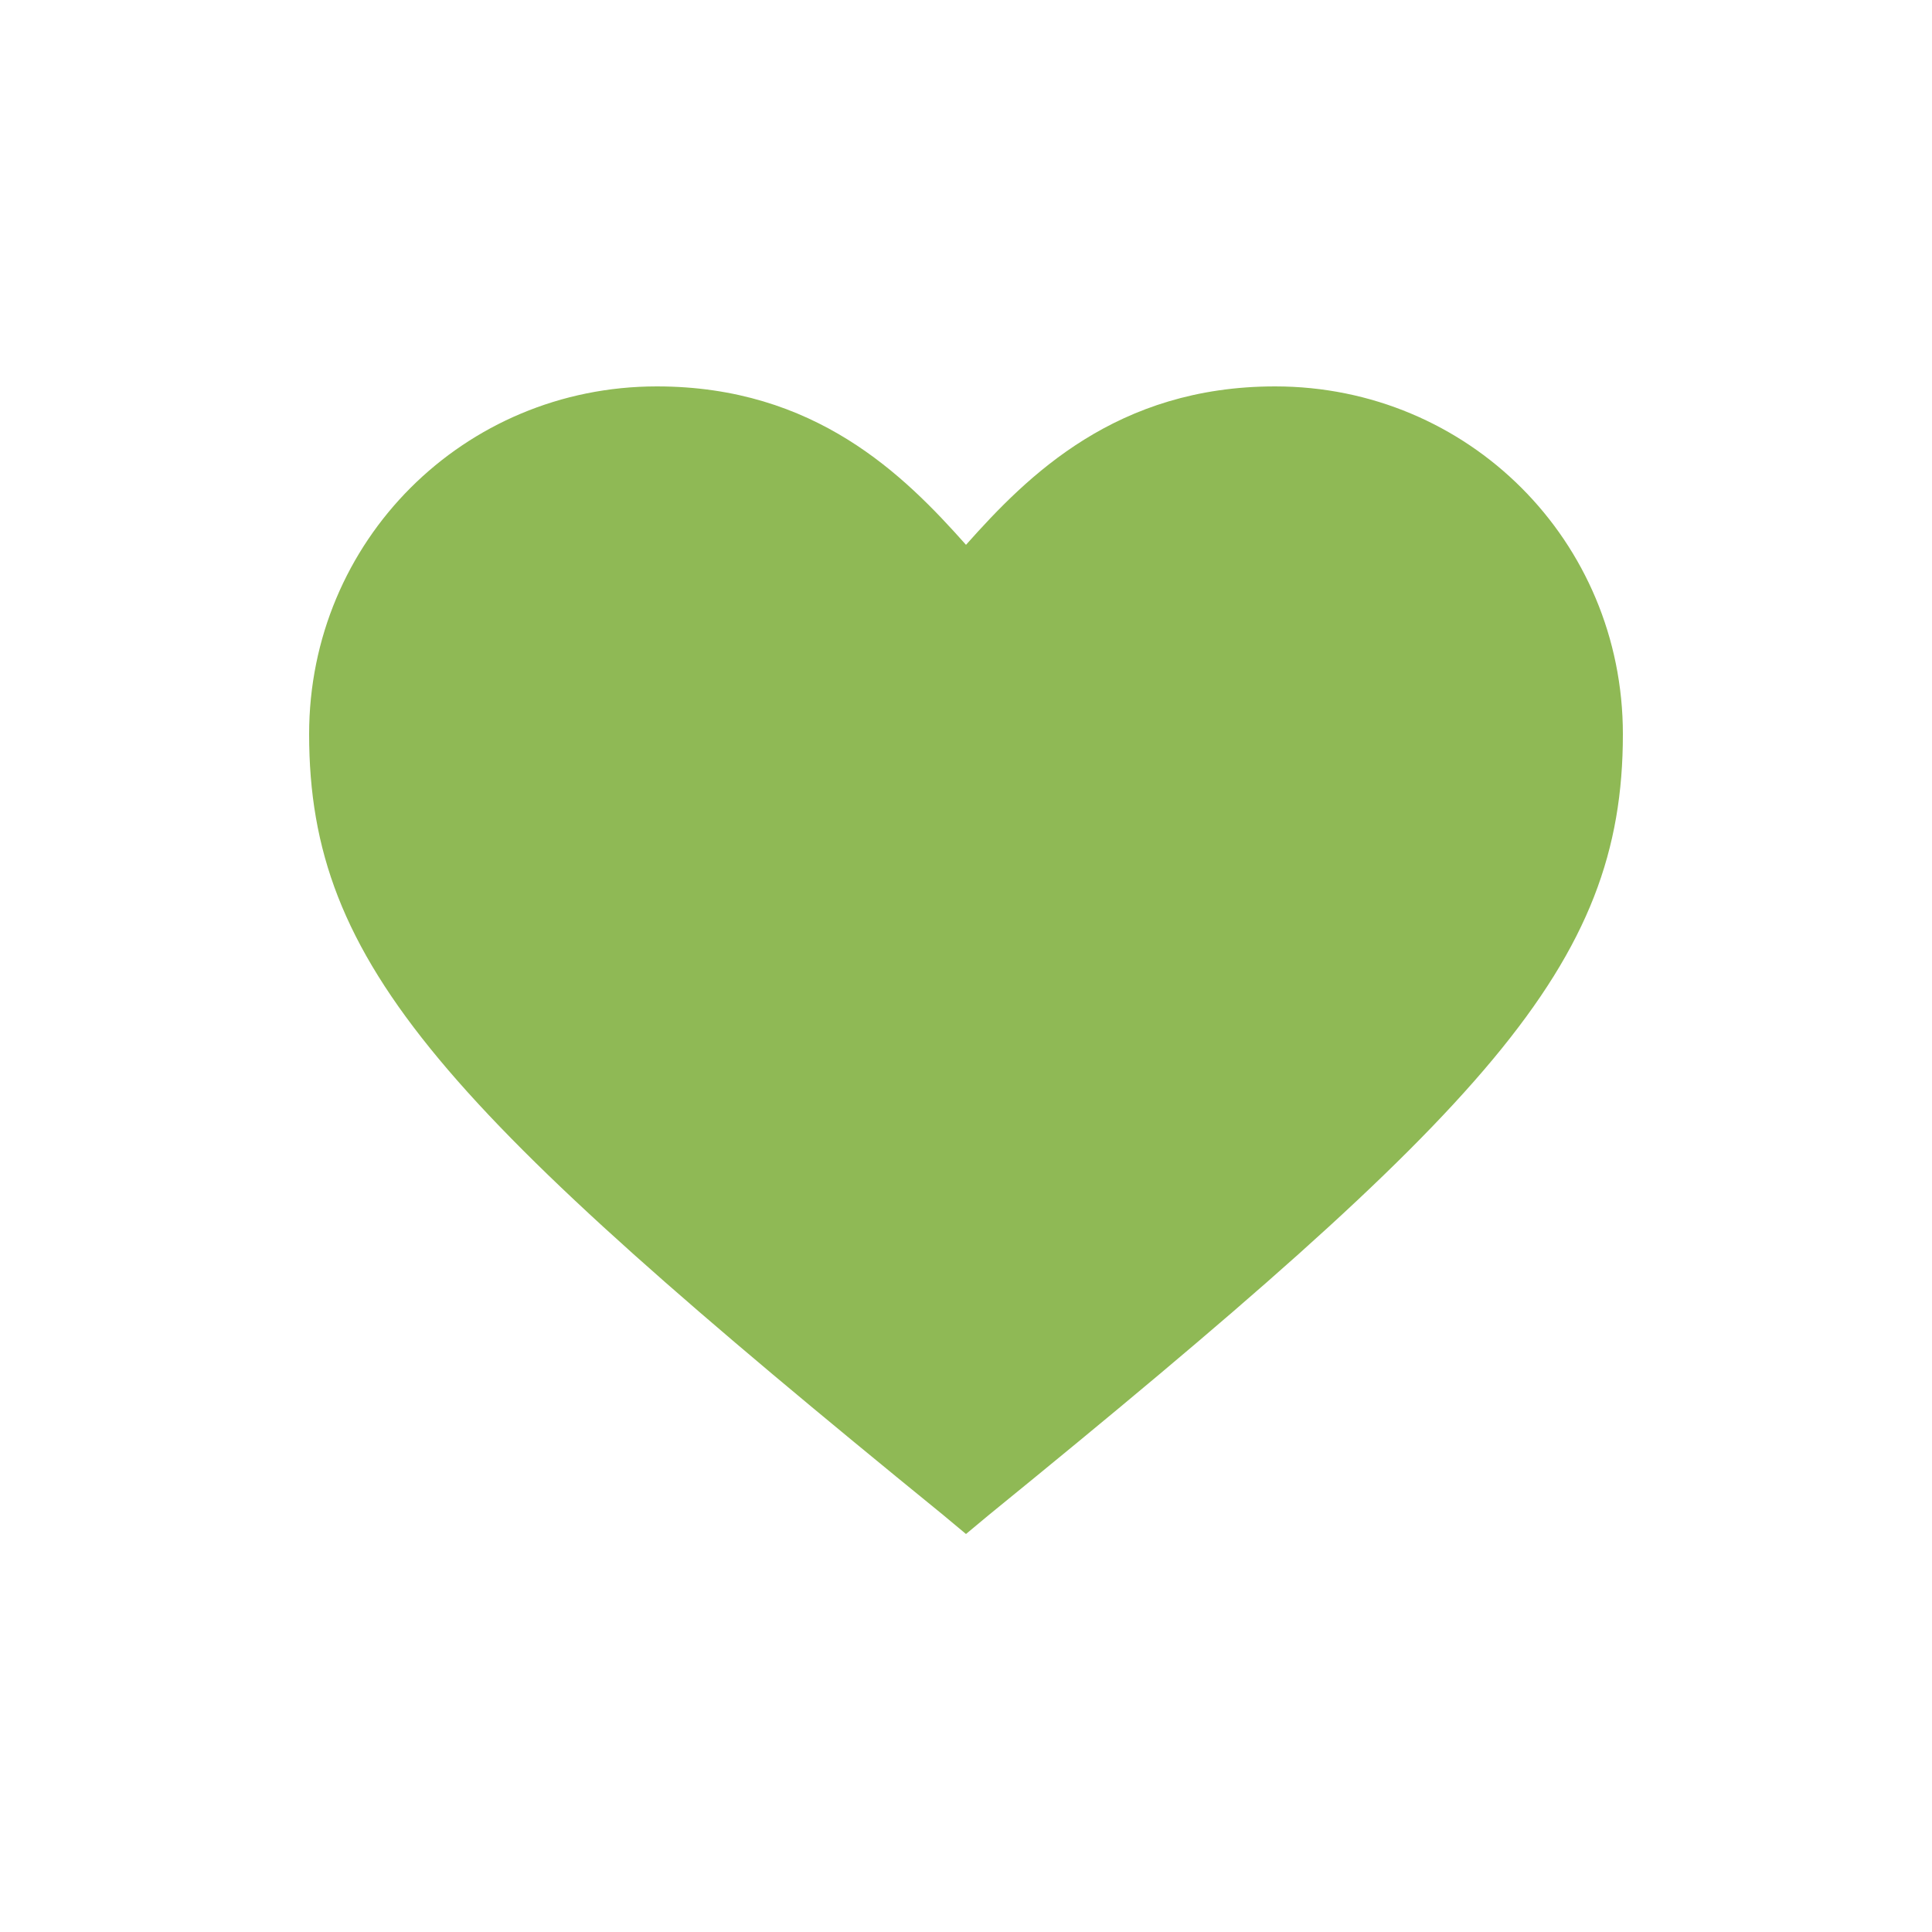
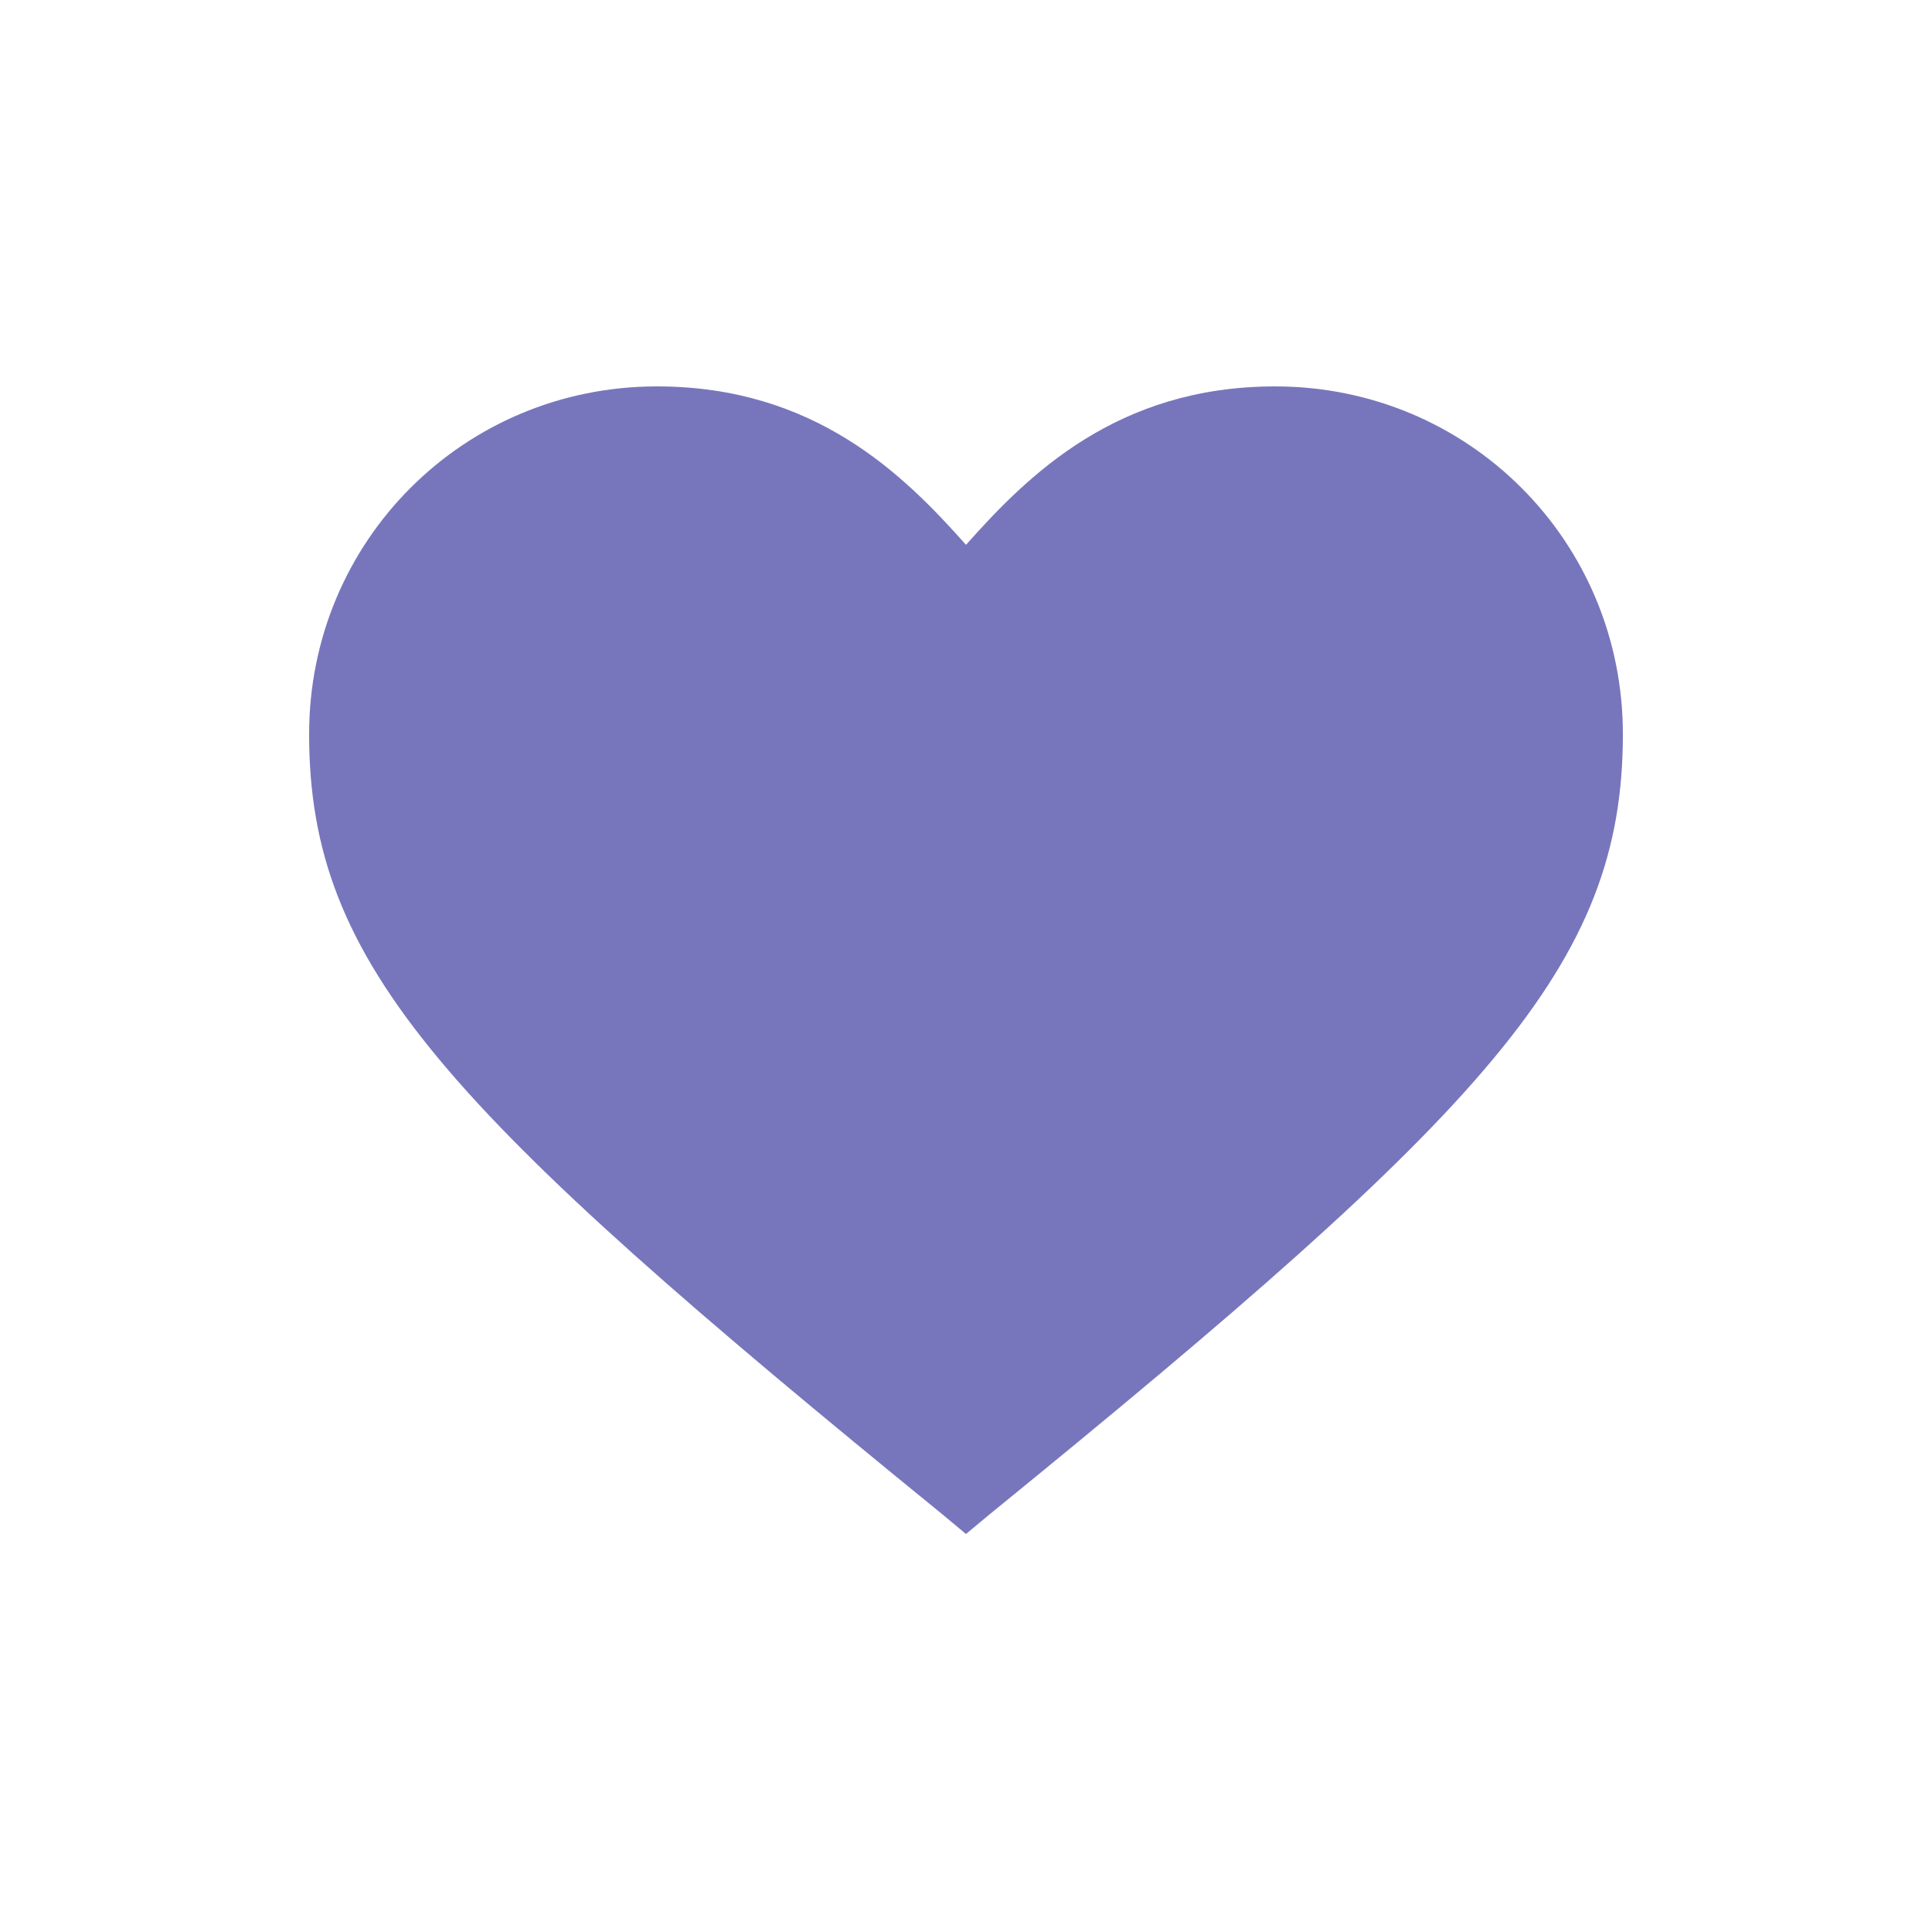
<svg xmlns="http://www.w3.org/2000/svg" enable-background="new 0 0 50 50" version="1.1" viewBox="0 0 50 50" width="50px" height="50px" xml:space="preserve">
  <style type="text/css">
- 	.st0{fill:#8fb955;}
+ 	.st0{fill:#7776bc;}
</style>
  <path class="st0" d="M42,19c0,6-3.5,9.7-16.4,20.2L25,39.7l-0.6-0.5C11.5,28.7,8,25,8,19c0-5,4-9,9-9c4.1,0,6.4,2.3,8,4.1  c1.6-1.8,3.9-4.1,8-4.1C38,10,42,14,42,19z" />
</svg>
